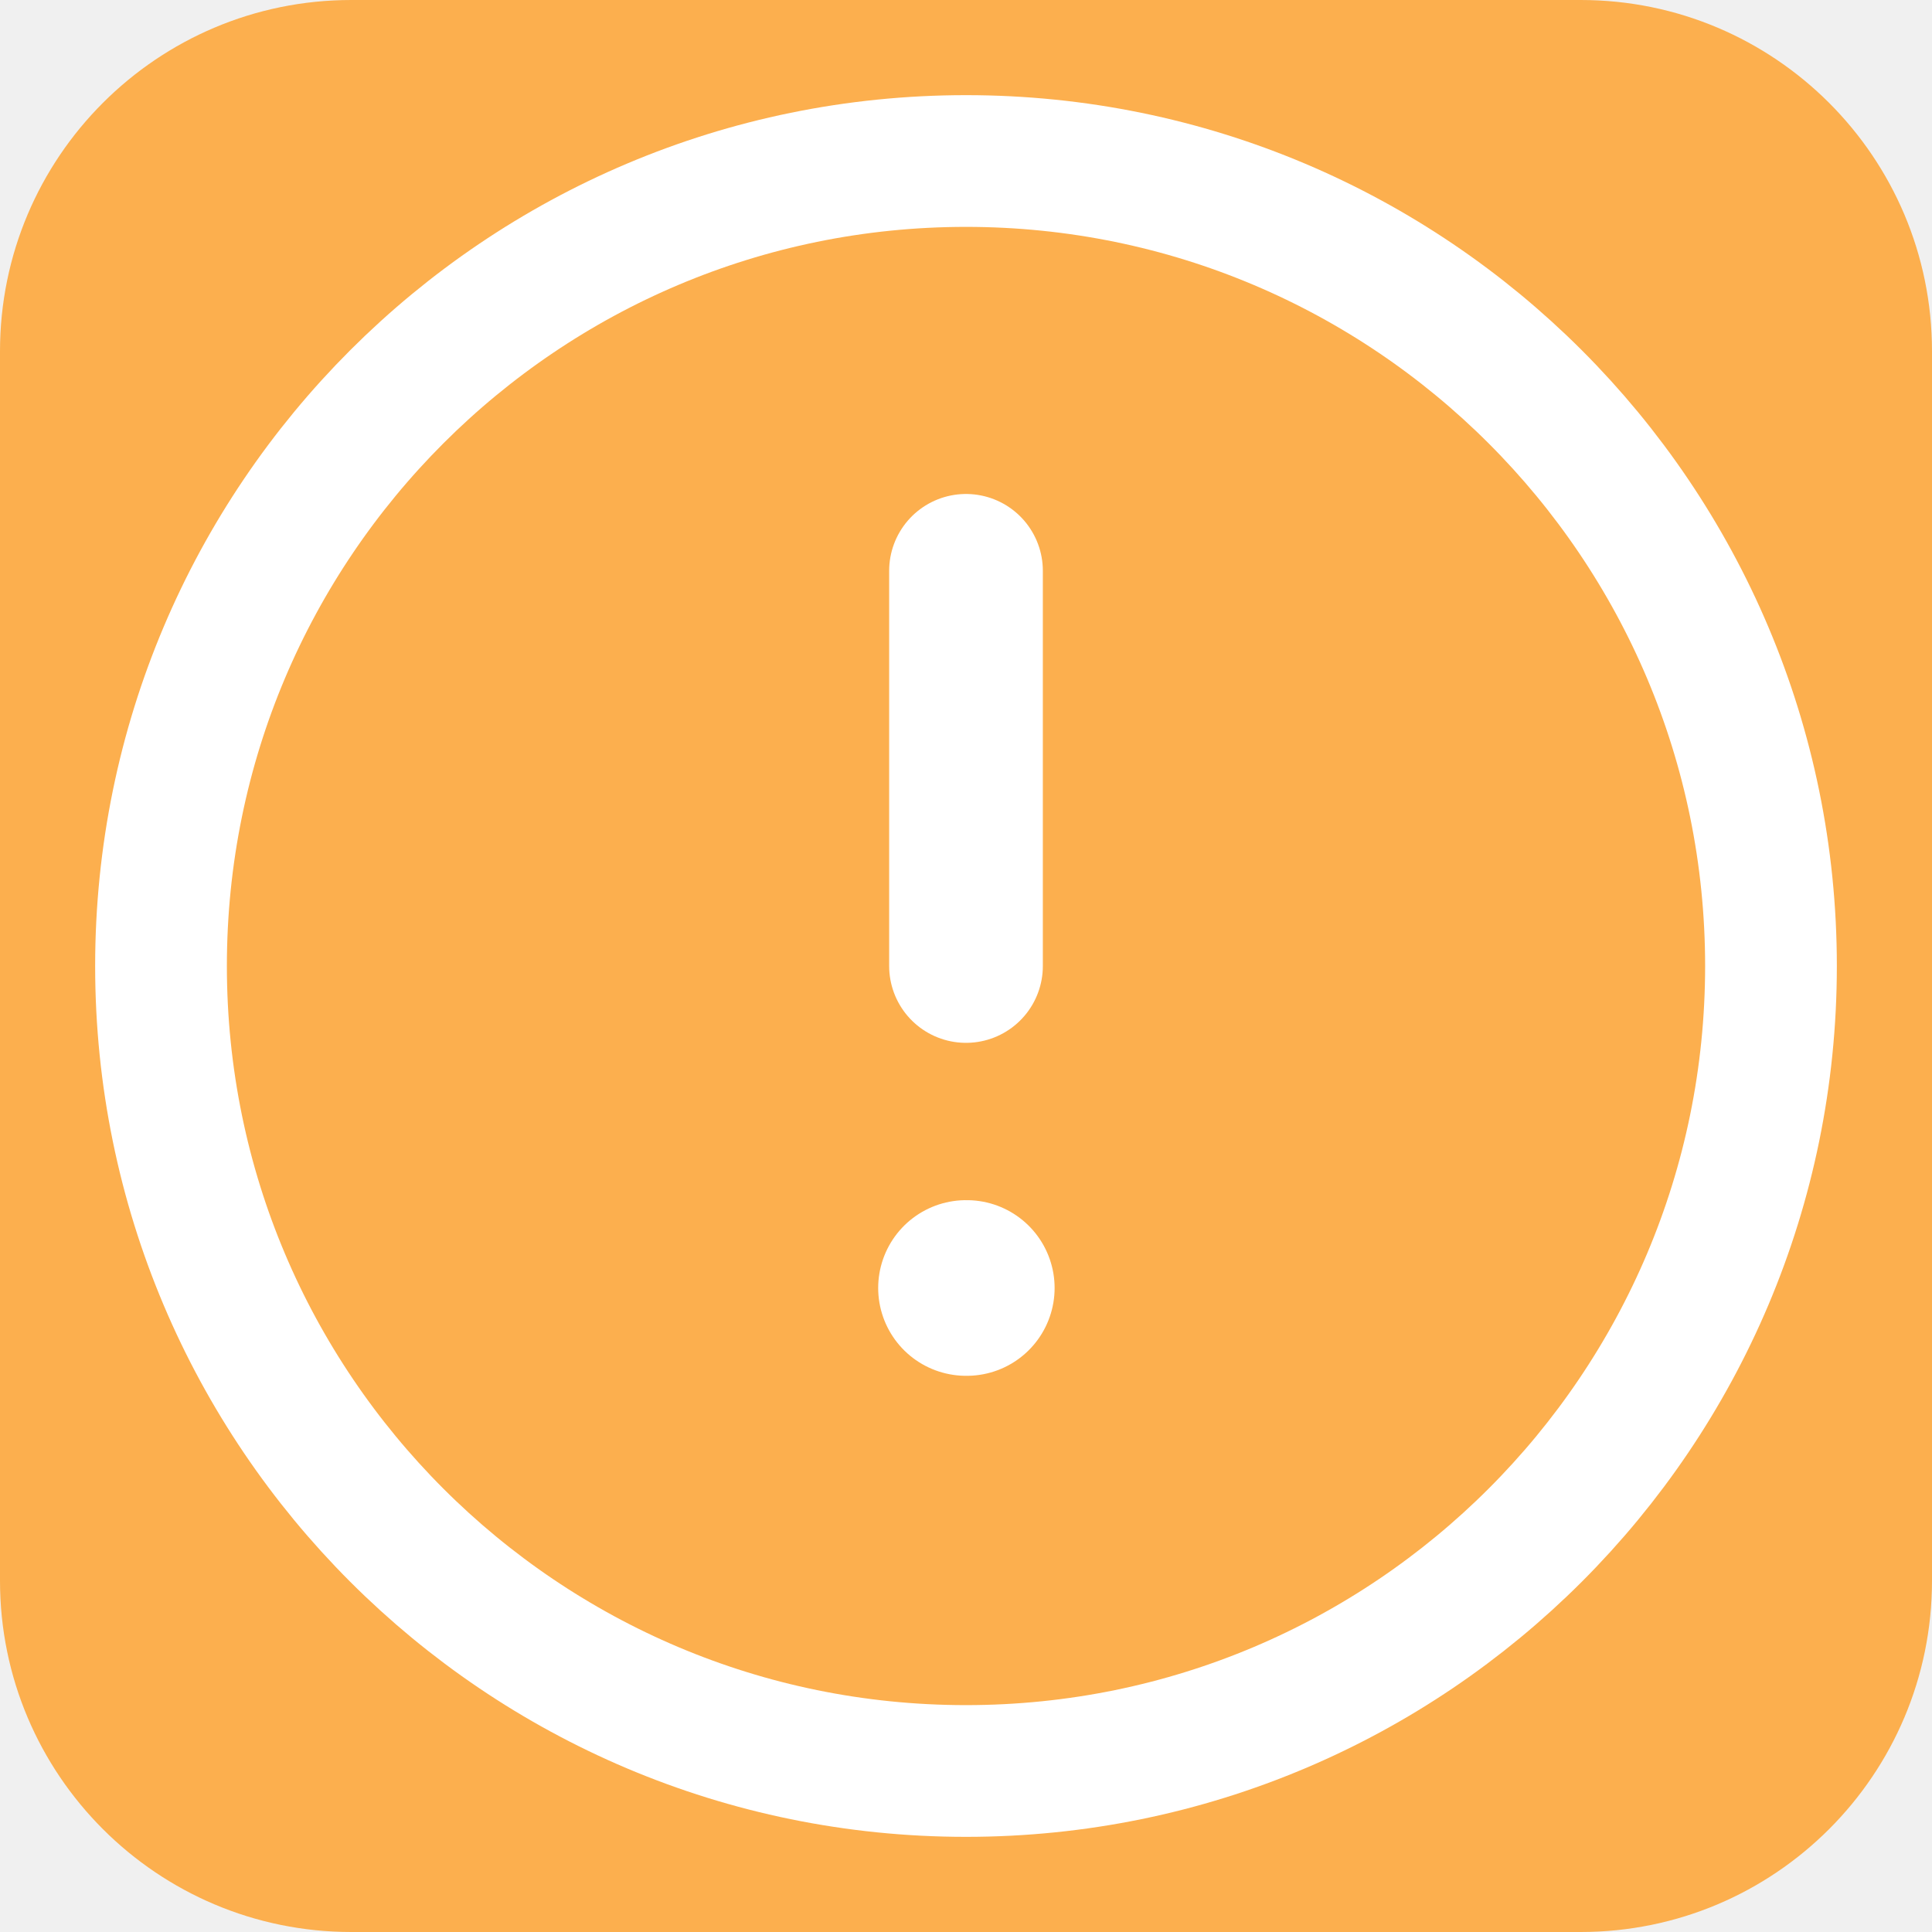
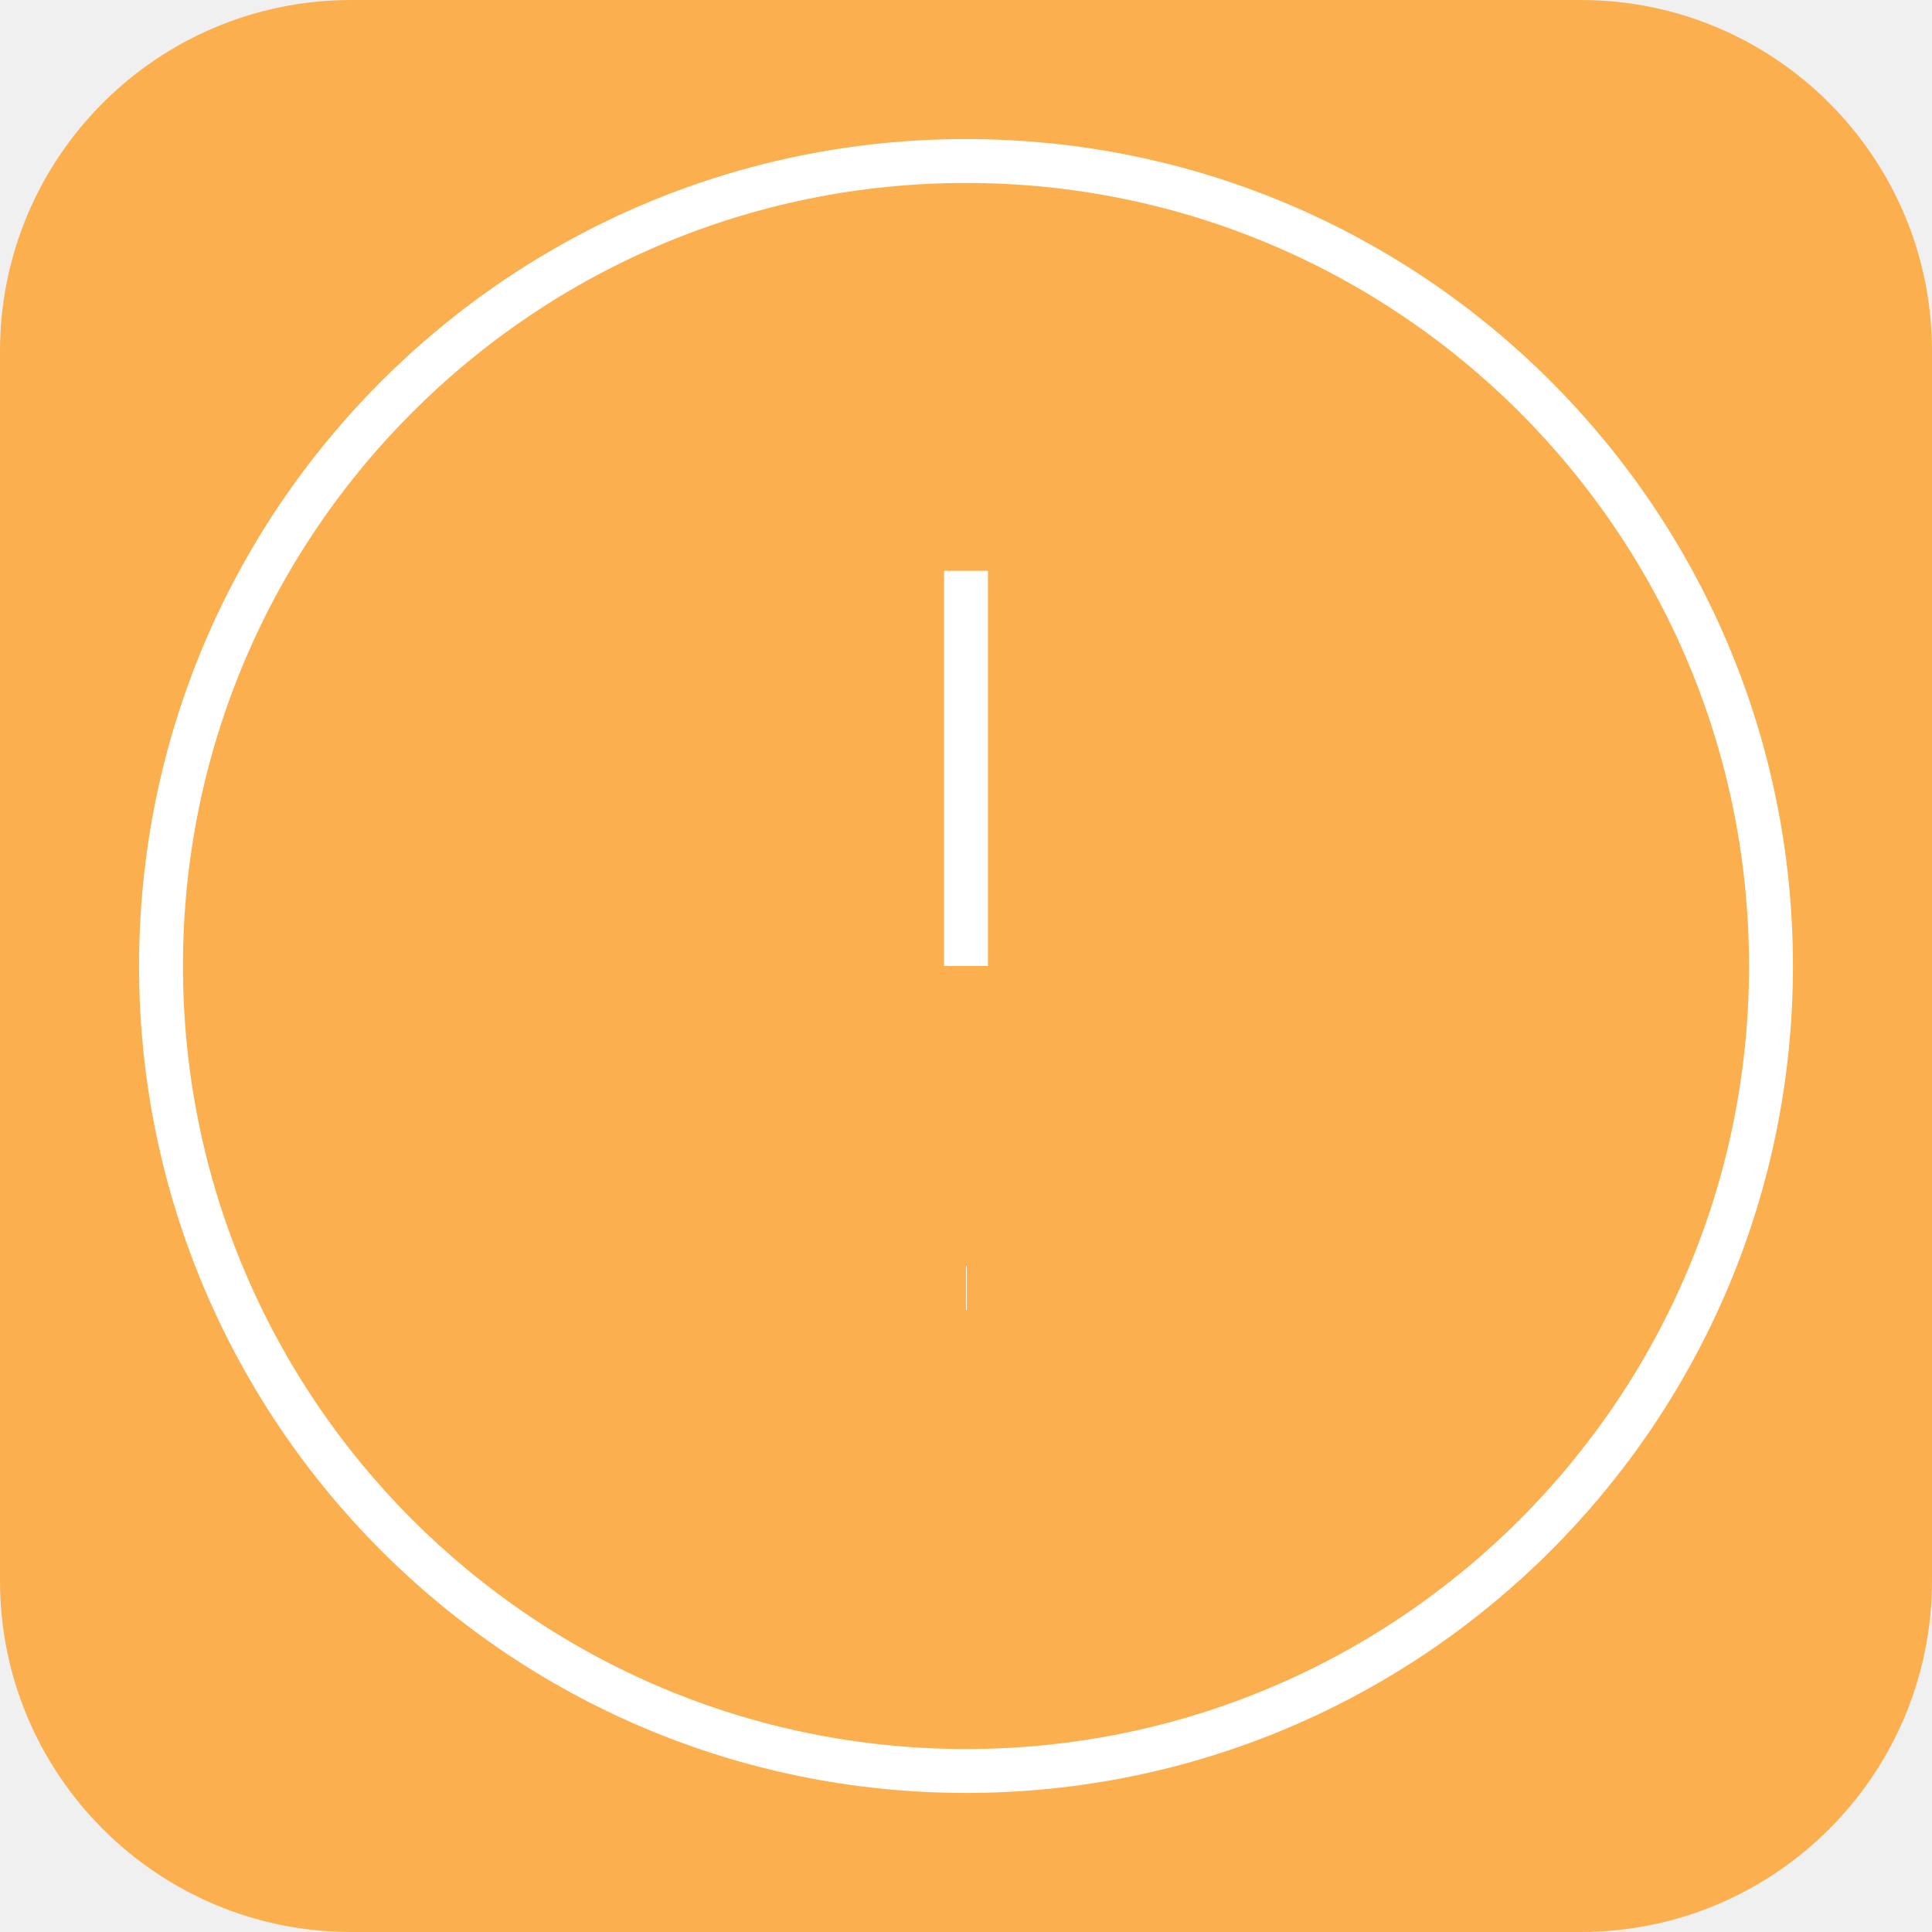
<svg xmlns="http://www.w3.org/2000/svg" width="44" height="44" viewBox="0 0 44 44" fill="none">
  <rect width="44" height="44" rx="8" fill="#FCAF4E" />
-   <path d="M22 40.333C32.125 40.333 40.333 32.125 40.333 22C40.333 11.875 32.125 3.667 22 3.667C11.875 3.667 3.667 11.875 3.667 22C3.667 32.125 11.875 40.333 22 40.333Z" stroke="white" stroke-width="3" stroke-linecap="round" stroke-linejoin="round" />
-   <path d="M22 13V22" stroke="white" stroke-width="3.5" stroke-linecap="round" stroke-linejoin="round" />
-   <path d="M22 29.333H22.018" stroke="white" stroke-width="4" stroke-linecap="round" stroke-linejoin="round" />
+   <path d="M22 40.333C32.125 40.333 40.333 32.125 40.333 22C40.333 11.875 32.125 3.667 22 3.667C11.875 3.667 3.667 11.875 3.667 22C3.667 32.125 11.875 40.333 22 40.333Z" stroke="white" strokeWidth="3" strokeLinecap="round" strokeLinejoin="round" />
+   <path d="M22 13V22" stroke="white" strokeWidth="3.5" strokeLinecap="round" strokeLinejoin="round" />
+   <path d="M22 29.333H22.018" stroke="white" strokeWidth="4" strokeLinecap="round" strokeLinejoin="round" />
</svg>
